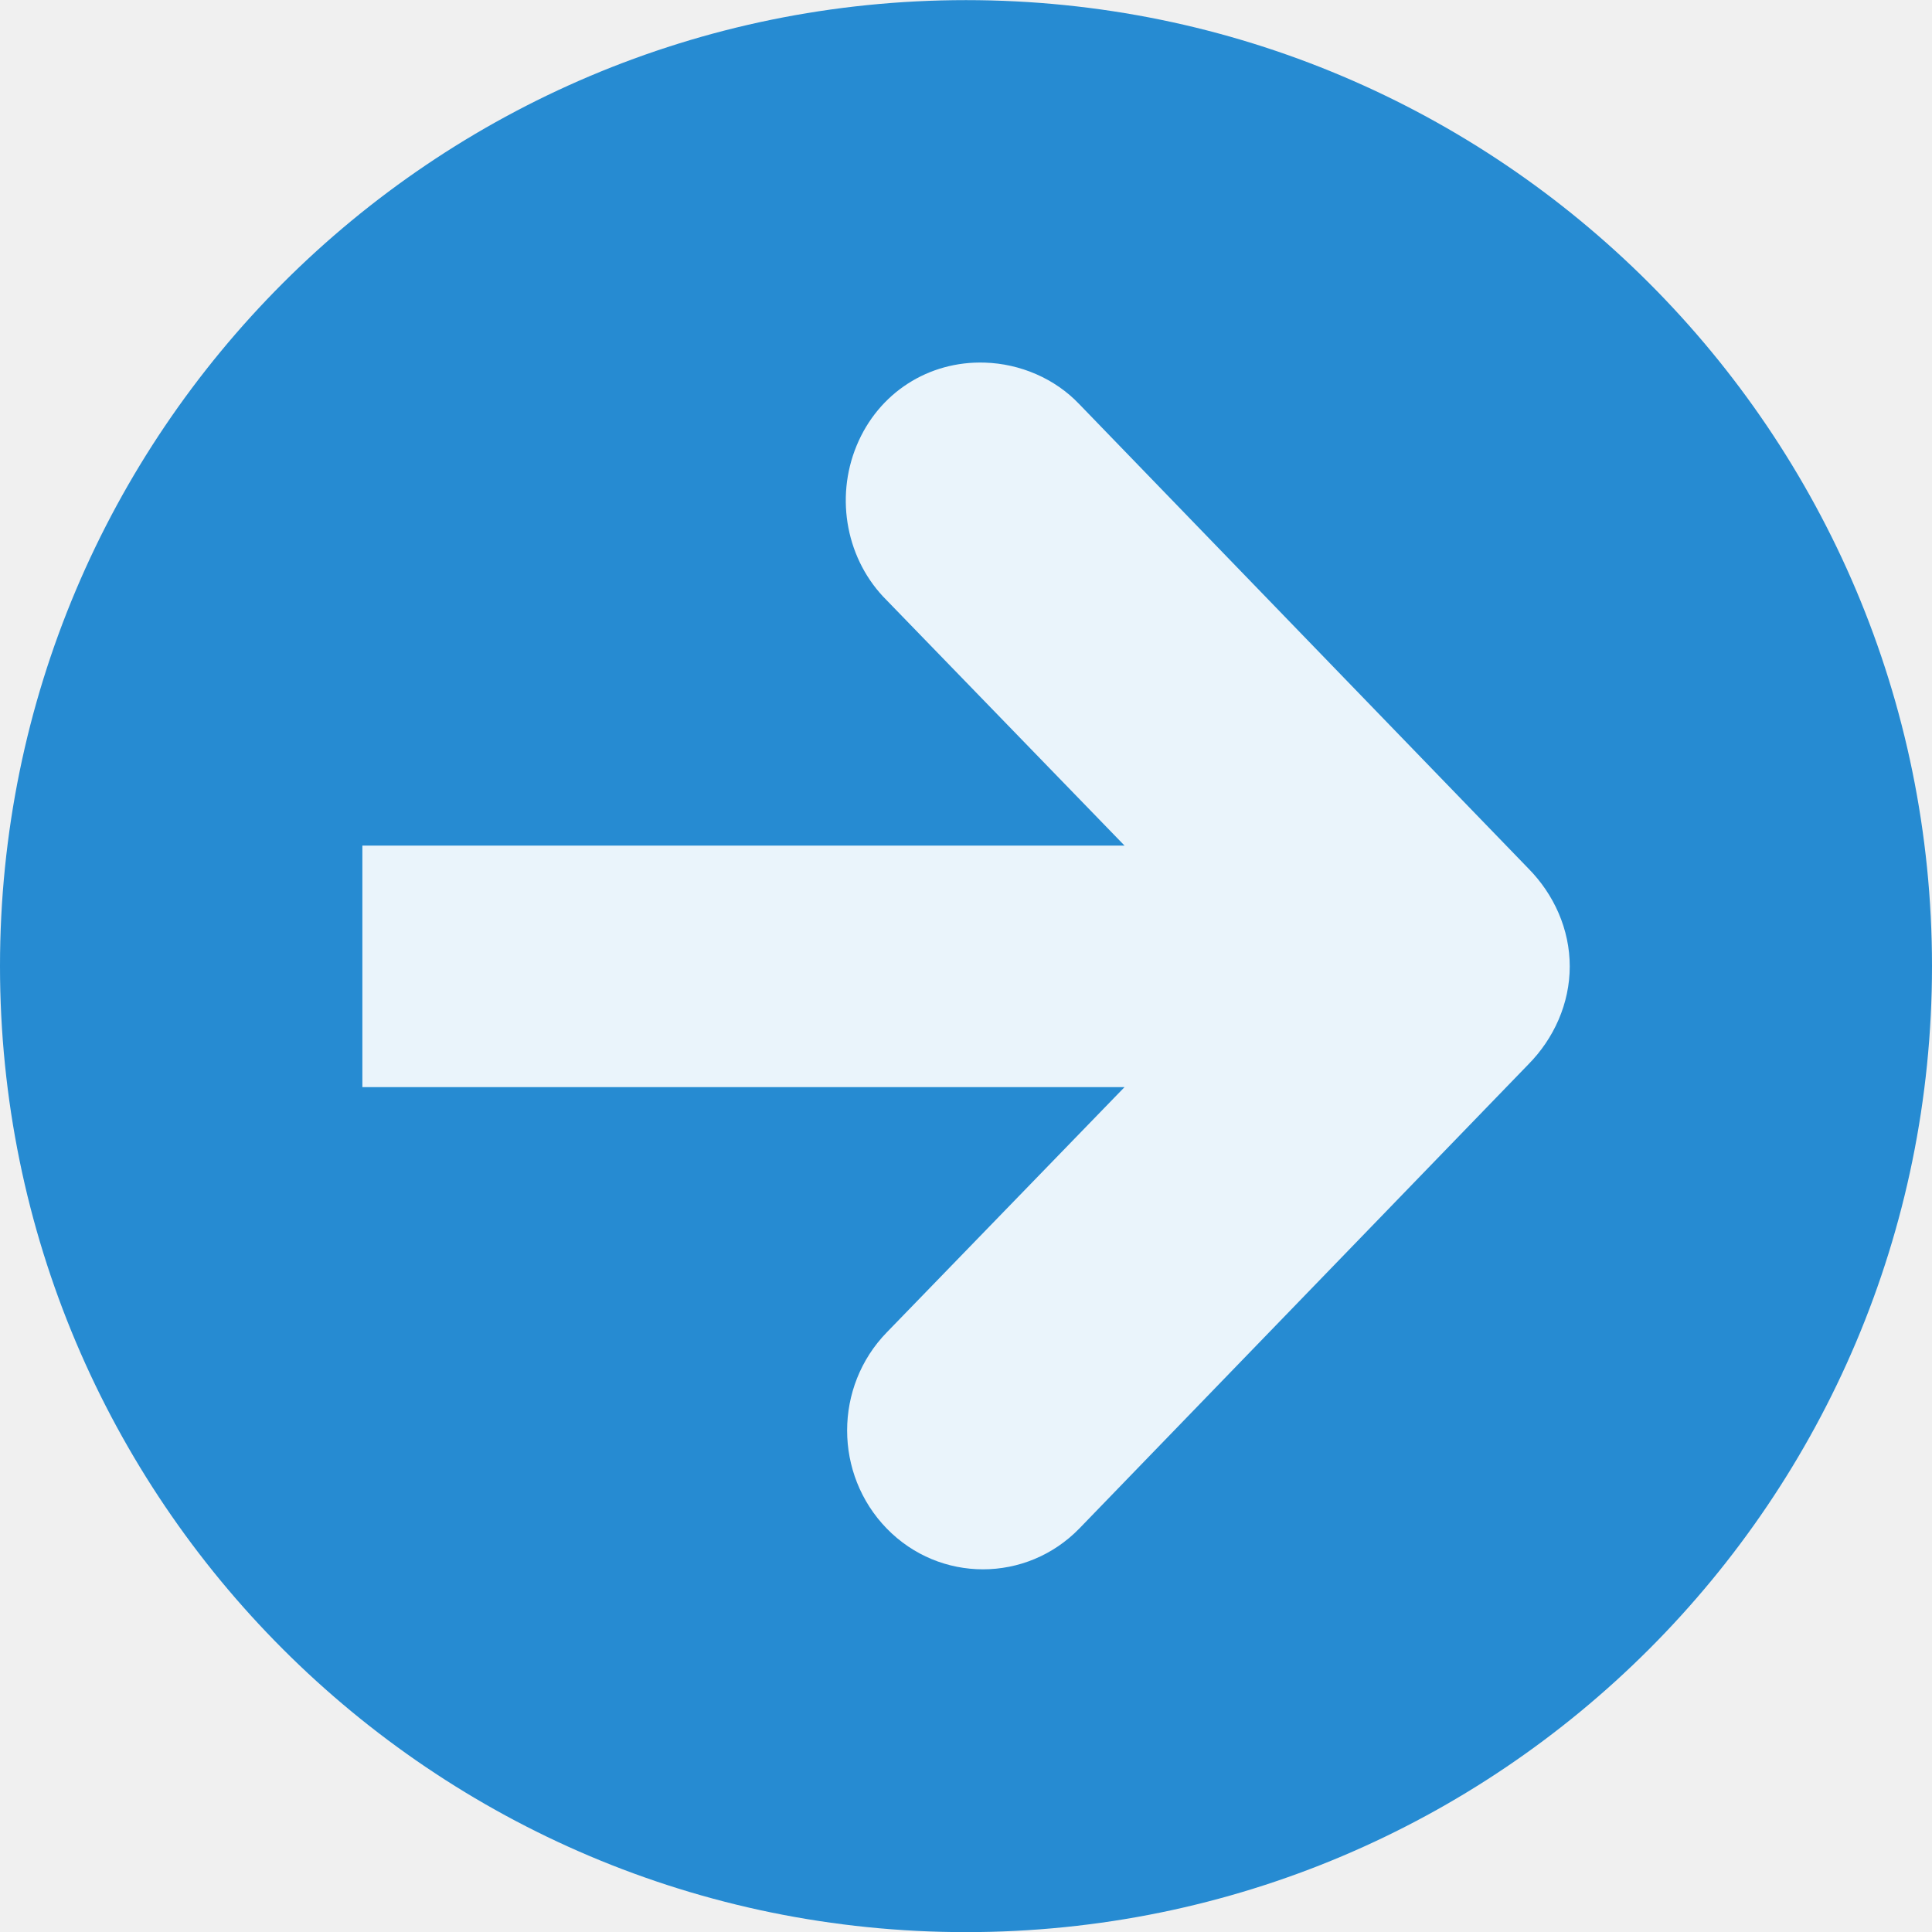
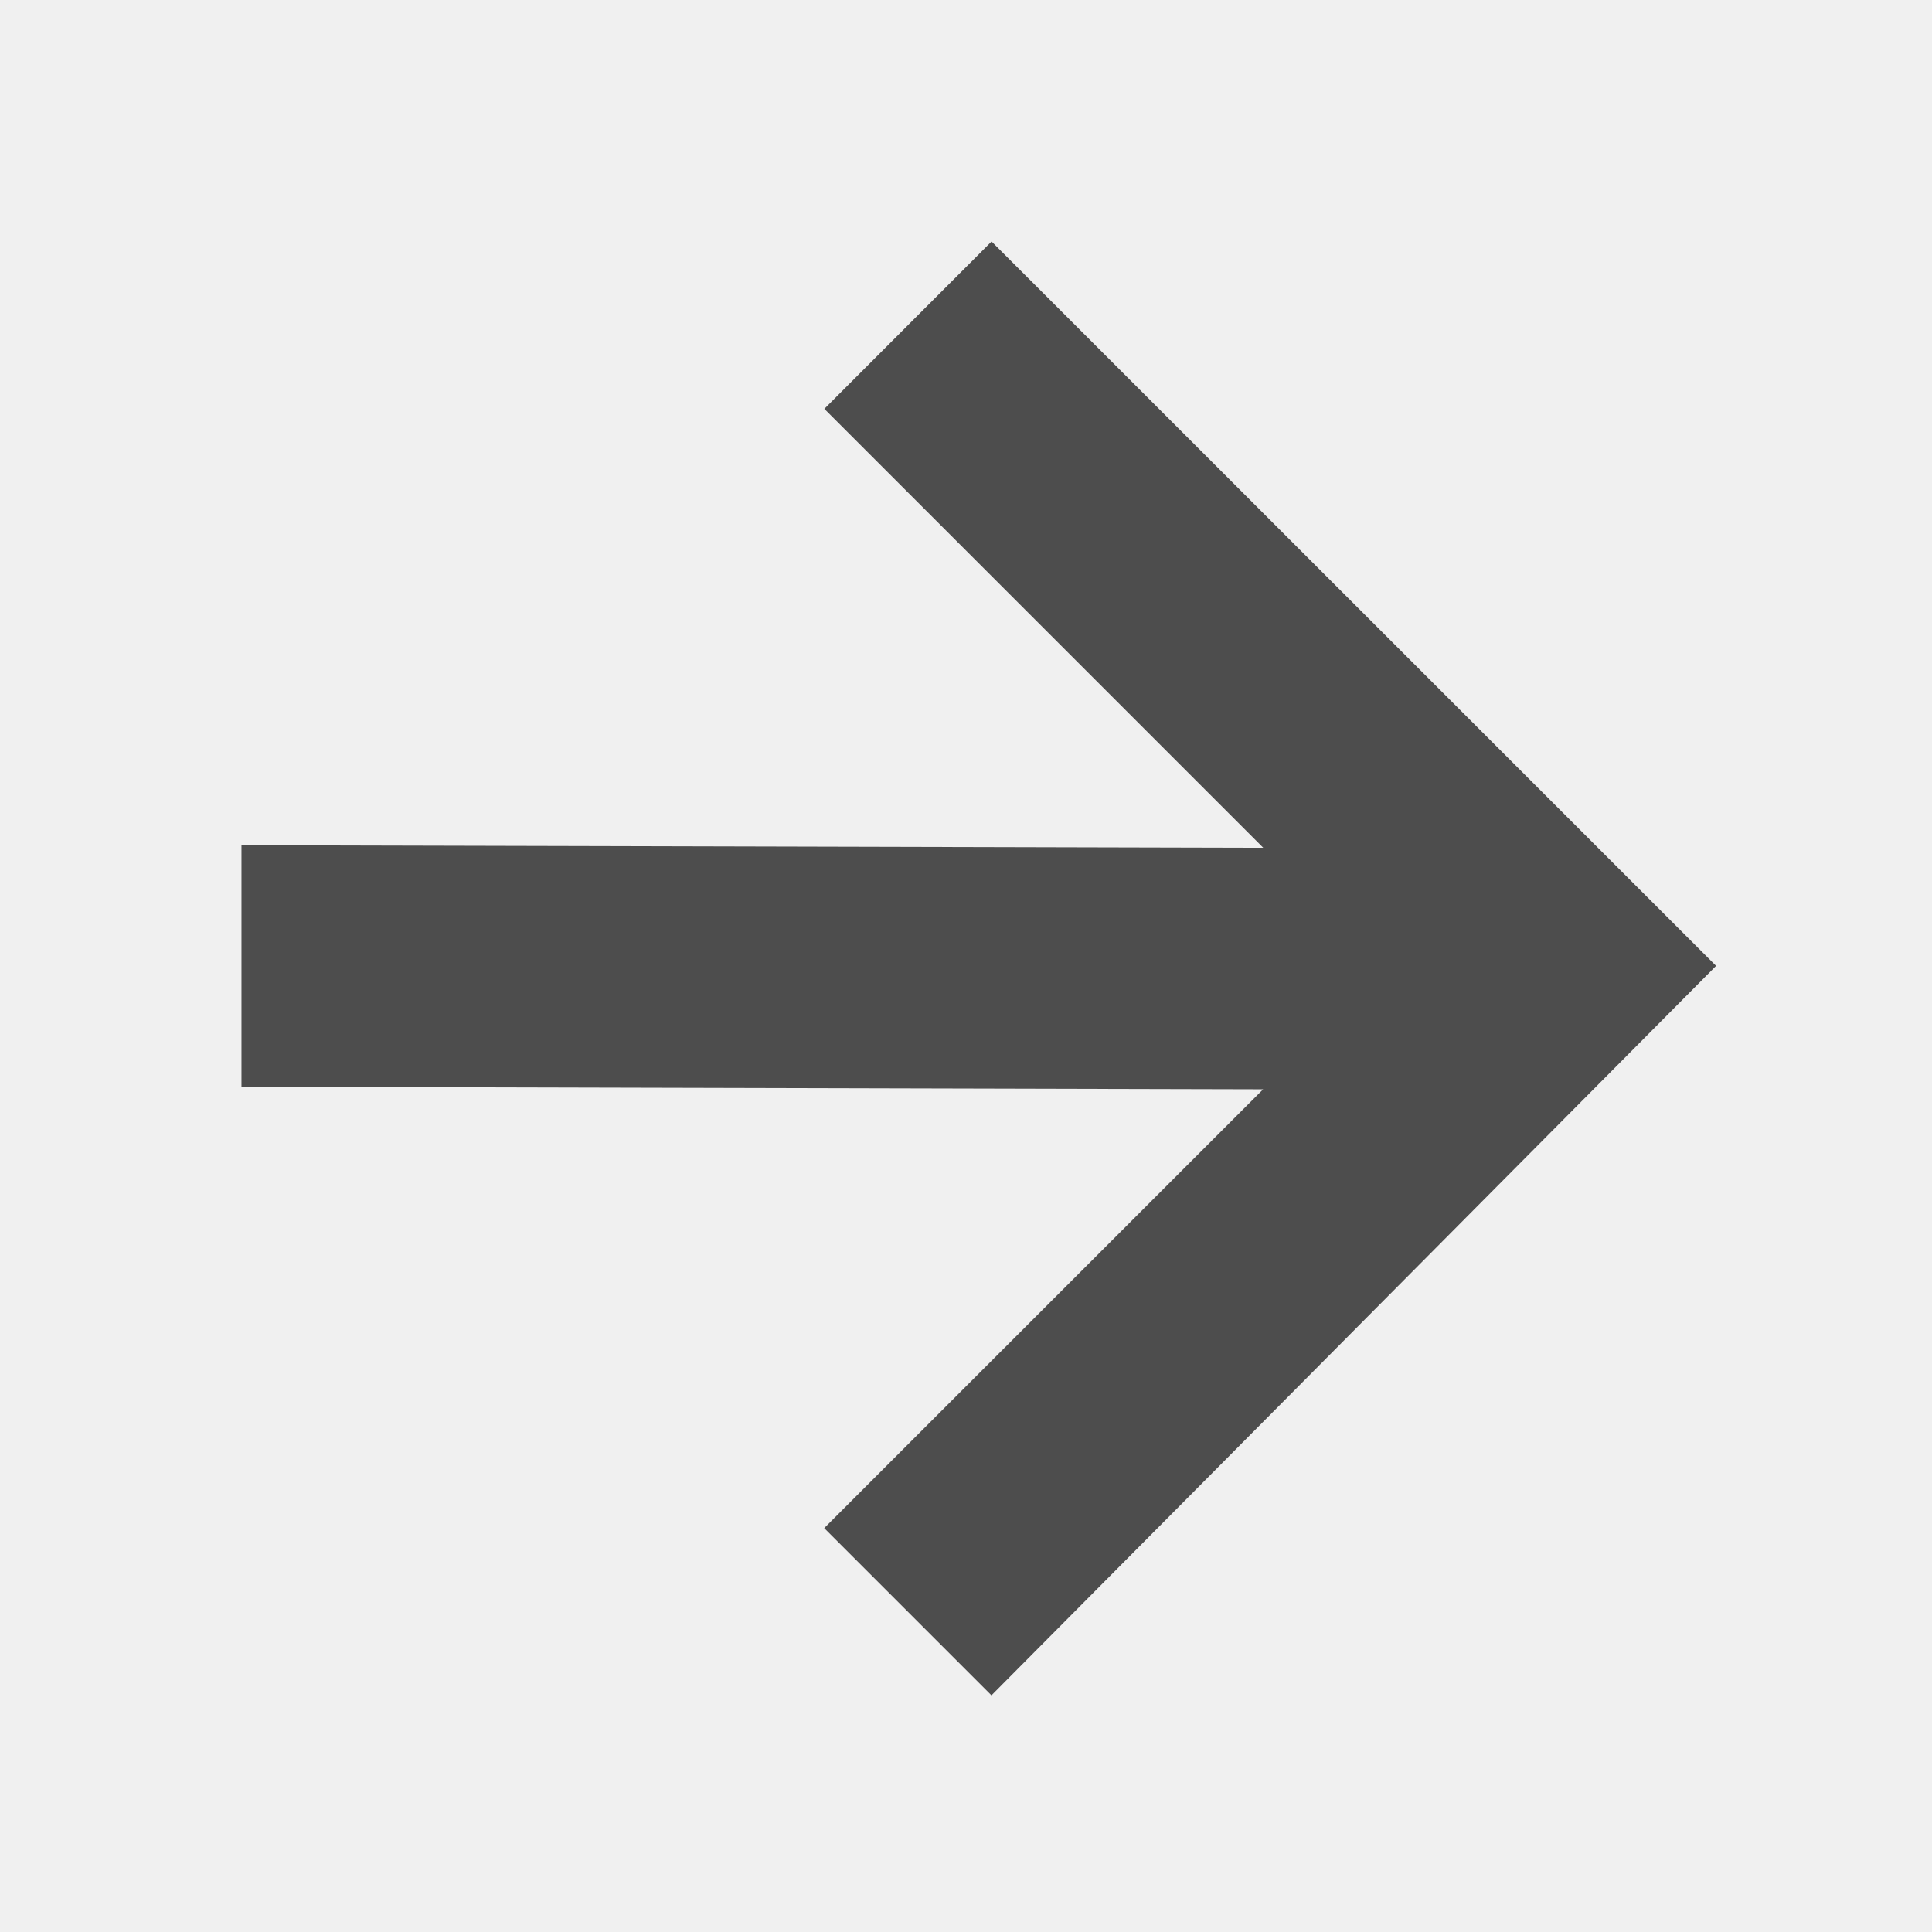
- <svg xmlns="http://www.w3.org/2000/svg" width="16" viewBox="0 0 16 16" height="16">
-   <path style="fill:#268bd2;fill-rule:evenodd" d="M 16,8.001 A 8,8 0 0 1 -2.5e-8,8.001 8,8 0 1 1 16,8.001 z" />
-   <path style="fill:#fff;fill-opacity:.9" d="m 8.156,3.003 c -0.465,-0.015 -0.881,0.249 -1.062,0.688 -0.181,0.438 -0.083,0.951 0.25,1.281 l 1.969,2.031 -6.312,0 0,2 6.312,0 -1.969,2.031 c -0.438,0.45 -0.438,1.175 0,1.625 0.438,0.45 1.155,0.45 1.594,0 L 12.656,8.816 C 12.87,8.6 13,8.309 13,8.003 c 0,-0.306 -0.13,-0.596 -0.344,-0.812 L 8.938,3.347 C 8.736,3.134 8.448,3.012 8.156,3.003 z" />
+ <svg xmlns="http://www.w3.org/2000/svg" xmlns:ns1="http://www.openswatchbook.org/uri/2009/osb" height="16" version="1.1" width="16" enable-background="new">
+   <defs id="defs7386">
+     <linearGradient id="linearGradient5606" ns1:paint="solid">
+       <stop id="stop5608" />
+     </linearGradient>
+     <filter color-interpolation-filters="sRGB" id="filter7554">
+       <feBlend id="feBlend7556" in2="BackgroundImage" mode="darken" />
+     </filter>
+   </defs>
+   <g id="layer12" transform="translate(-301.0002,-29)">
+     <style id="current-color-scheme" type="text/css">.ColorScheme-Text { color:#4d4d4d; }</style>
+     <path class="ColorScheme-Text" d="m 309.212,31 -1.385,1.386 3.635,3.635 L 303,36 l 0,2 8.461,0.021 -3.635,3.634 1.385,1.385 6.001,-6.041 z" id="path5825" fill="currentColor" />
+   </g>
</svg>
